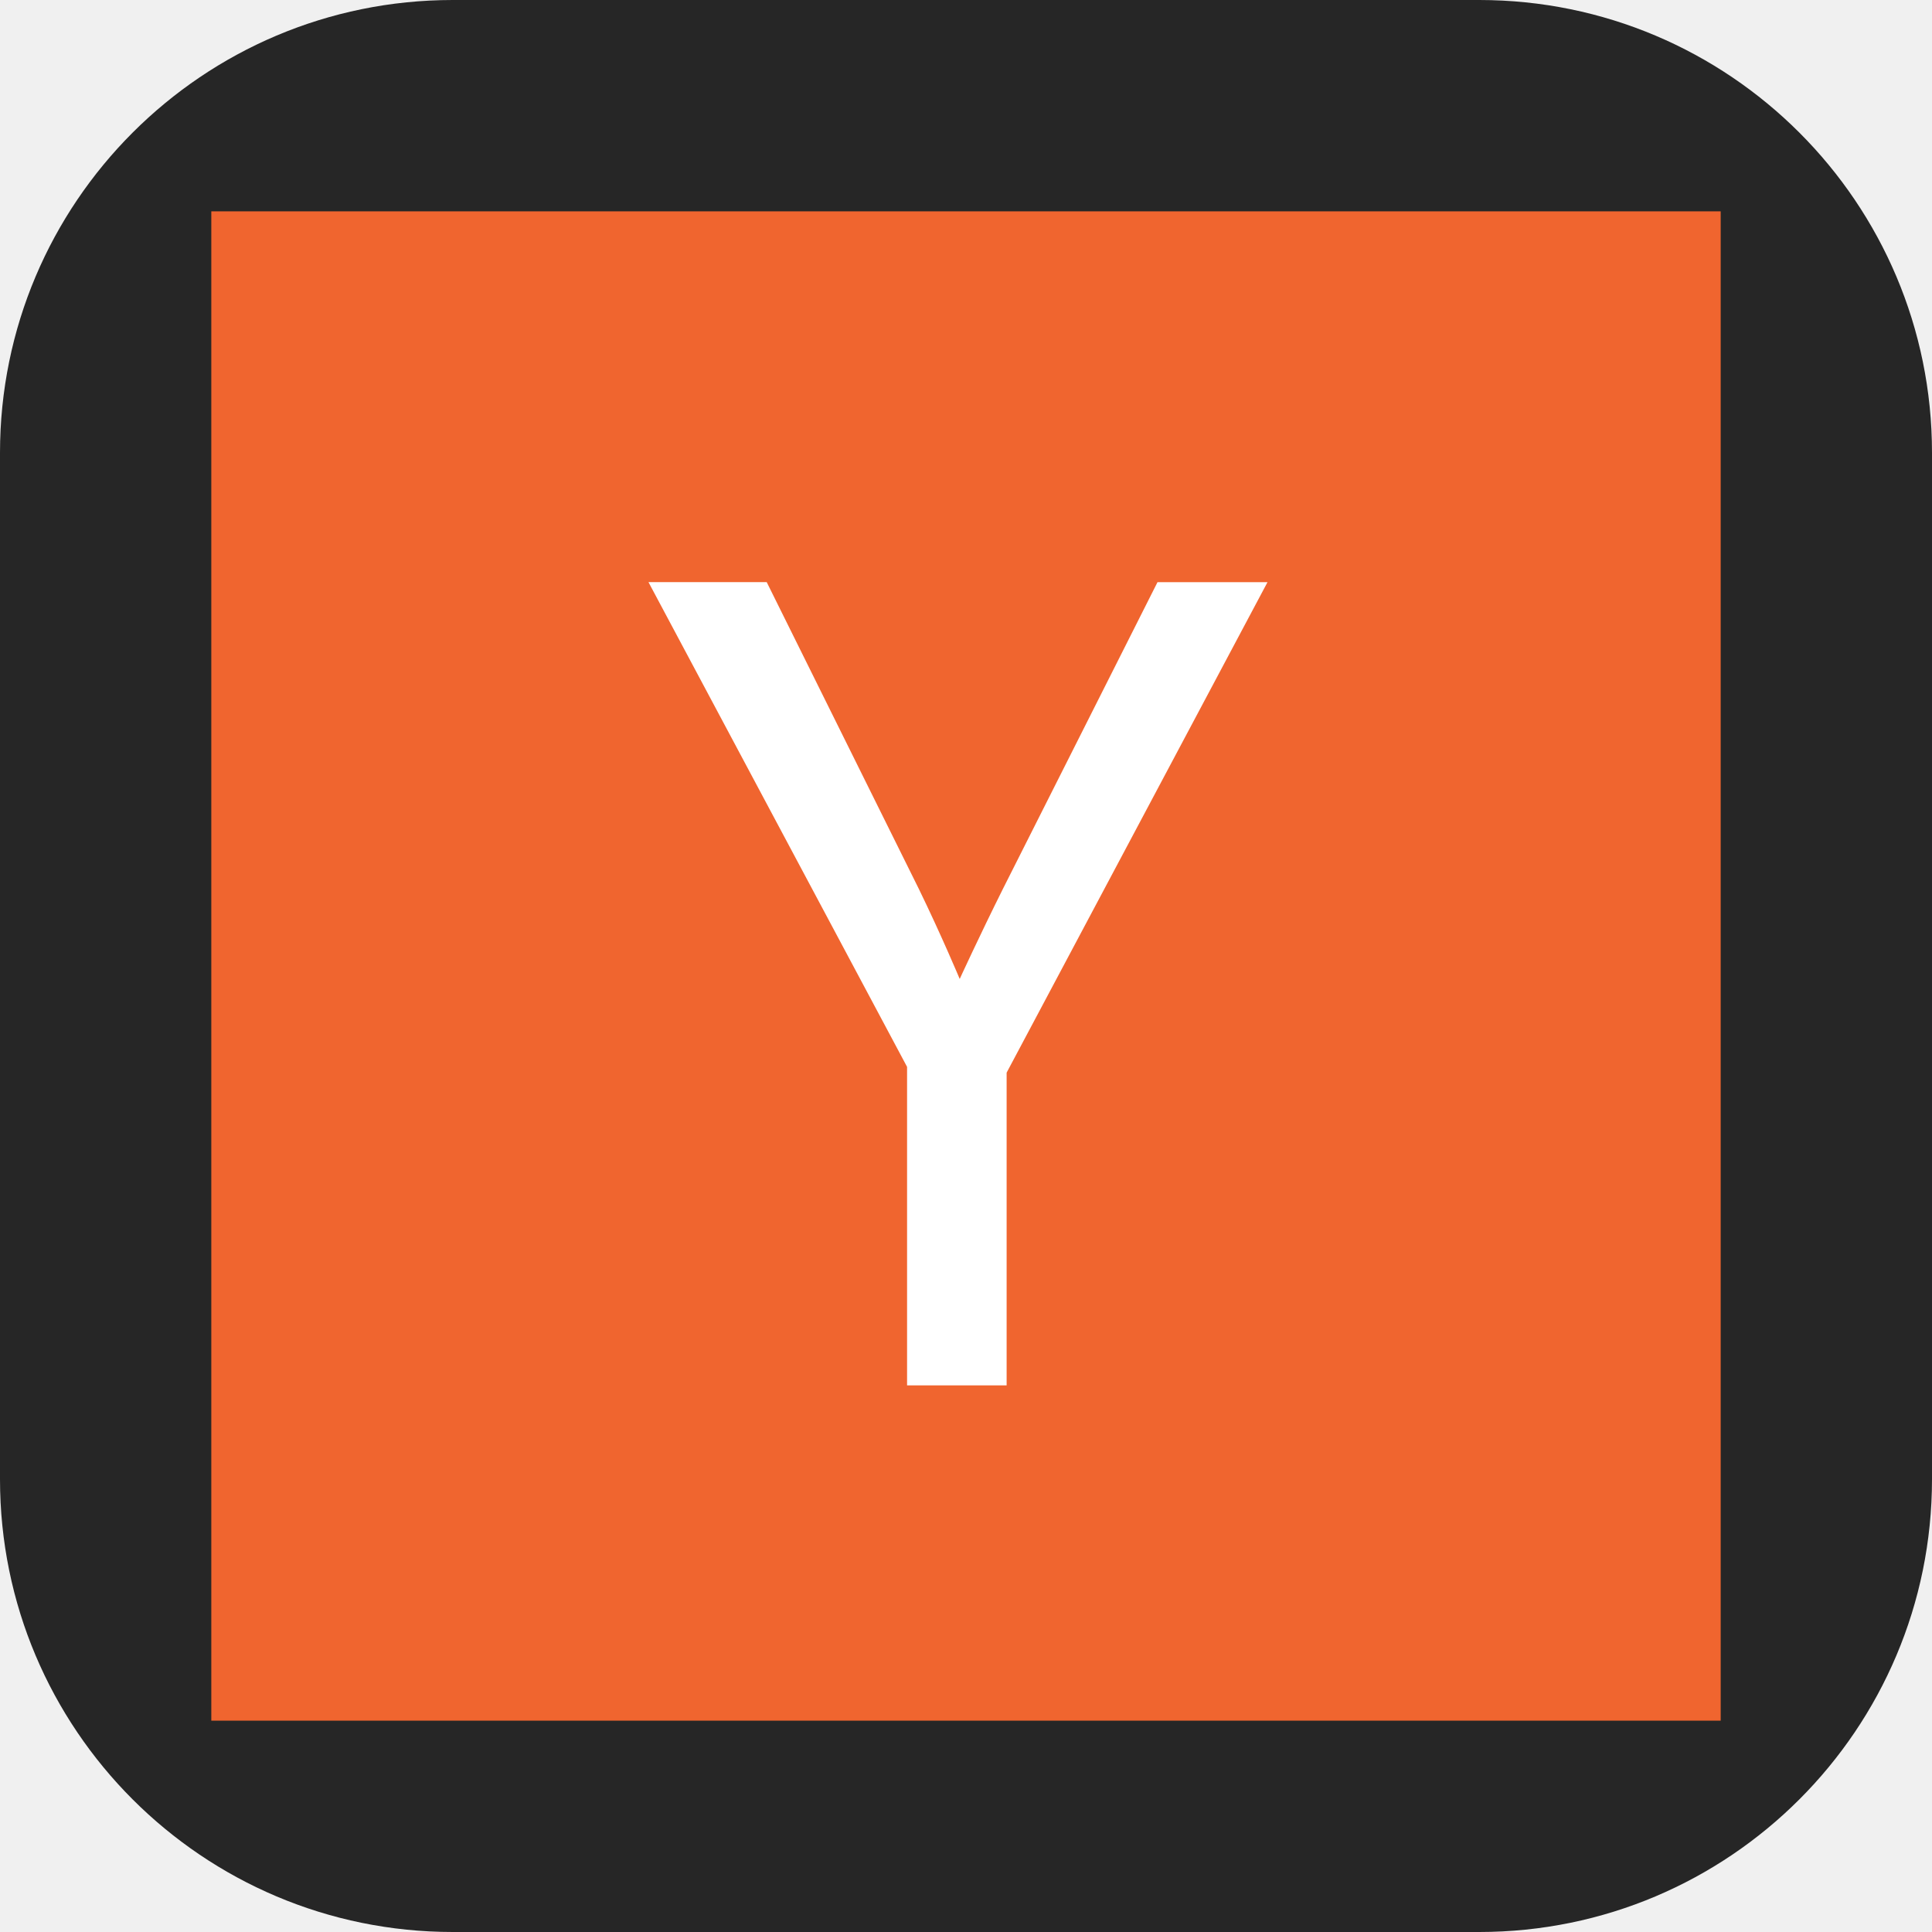
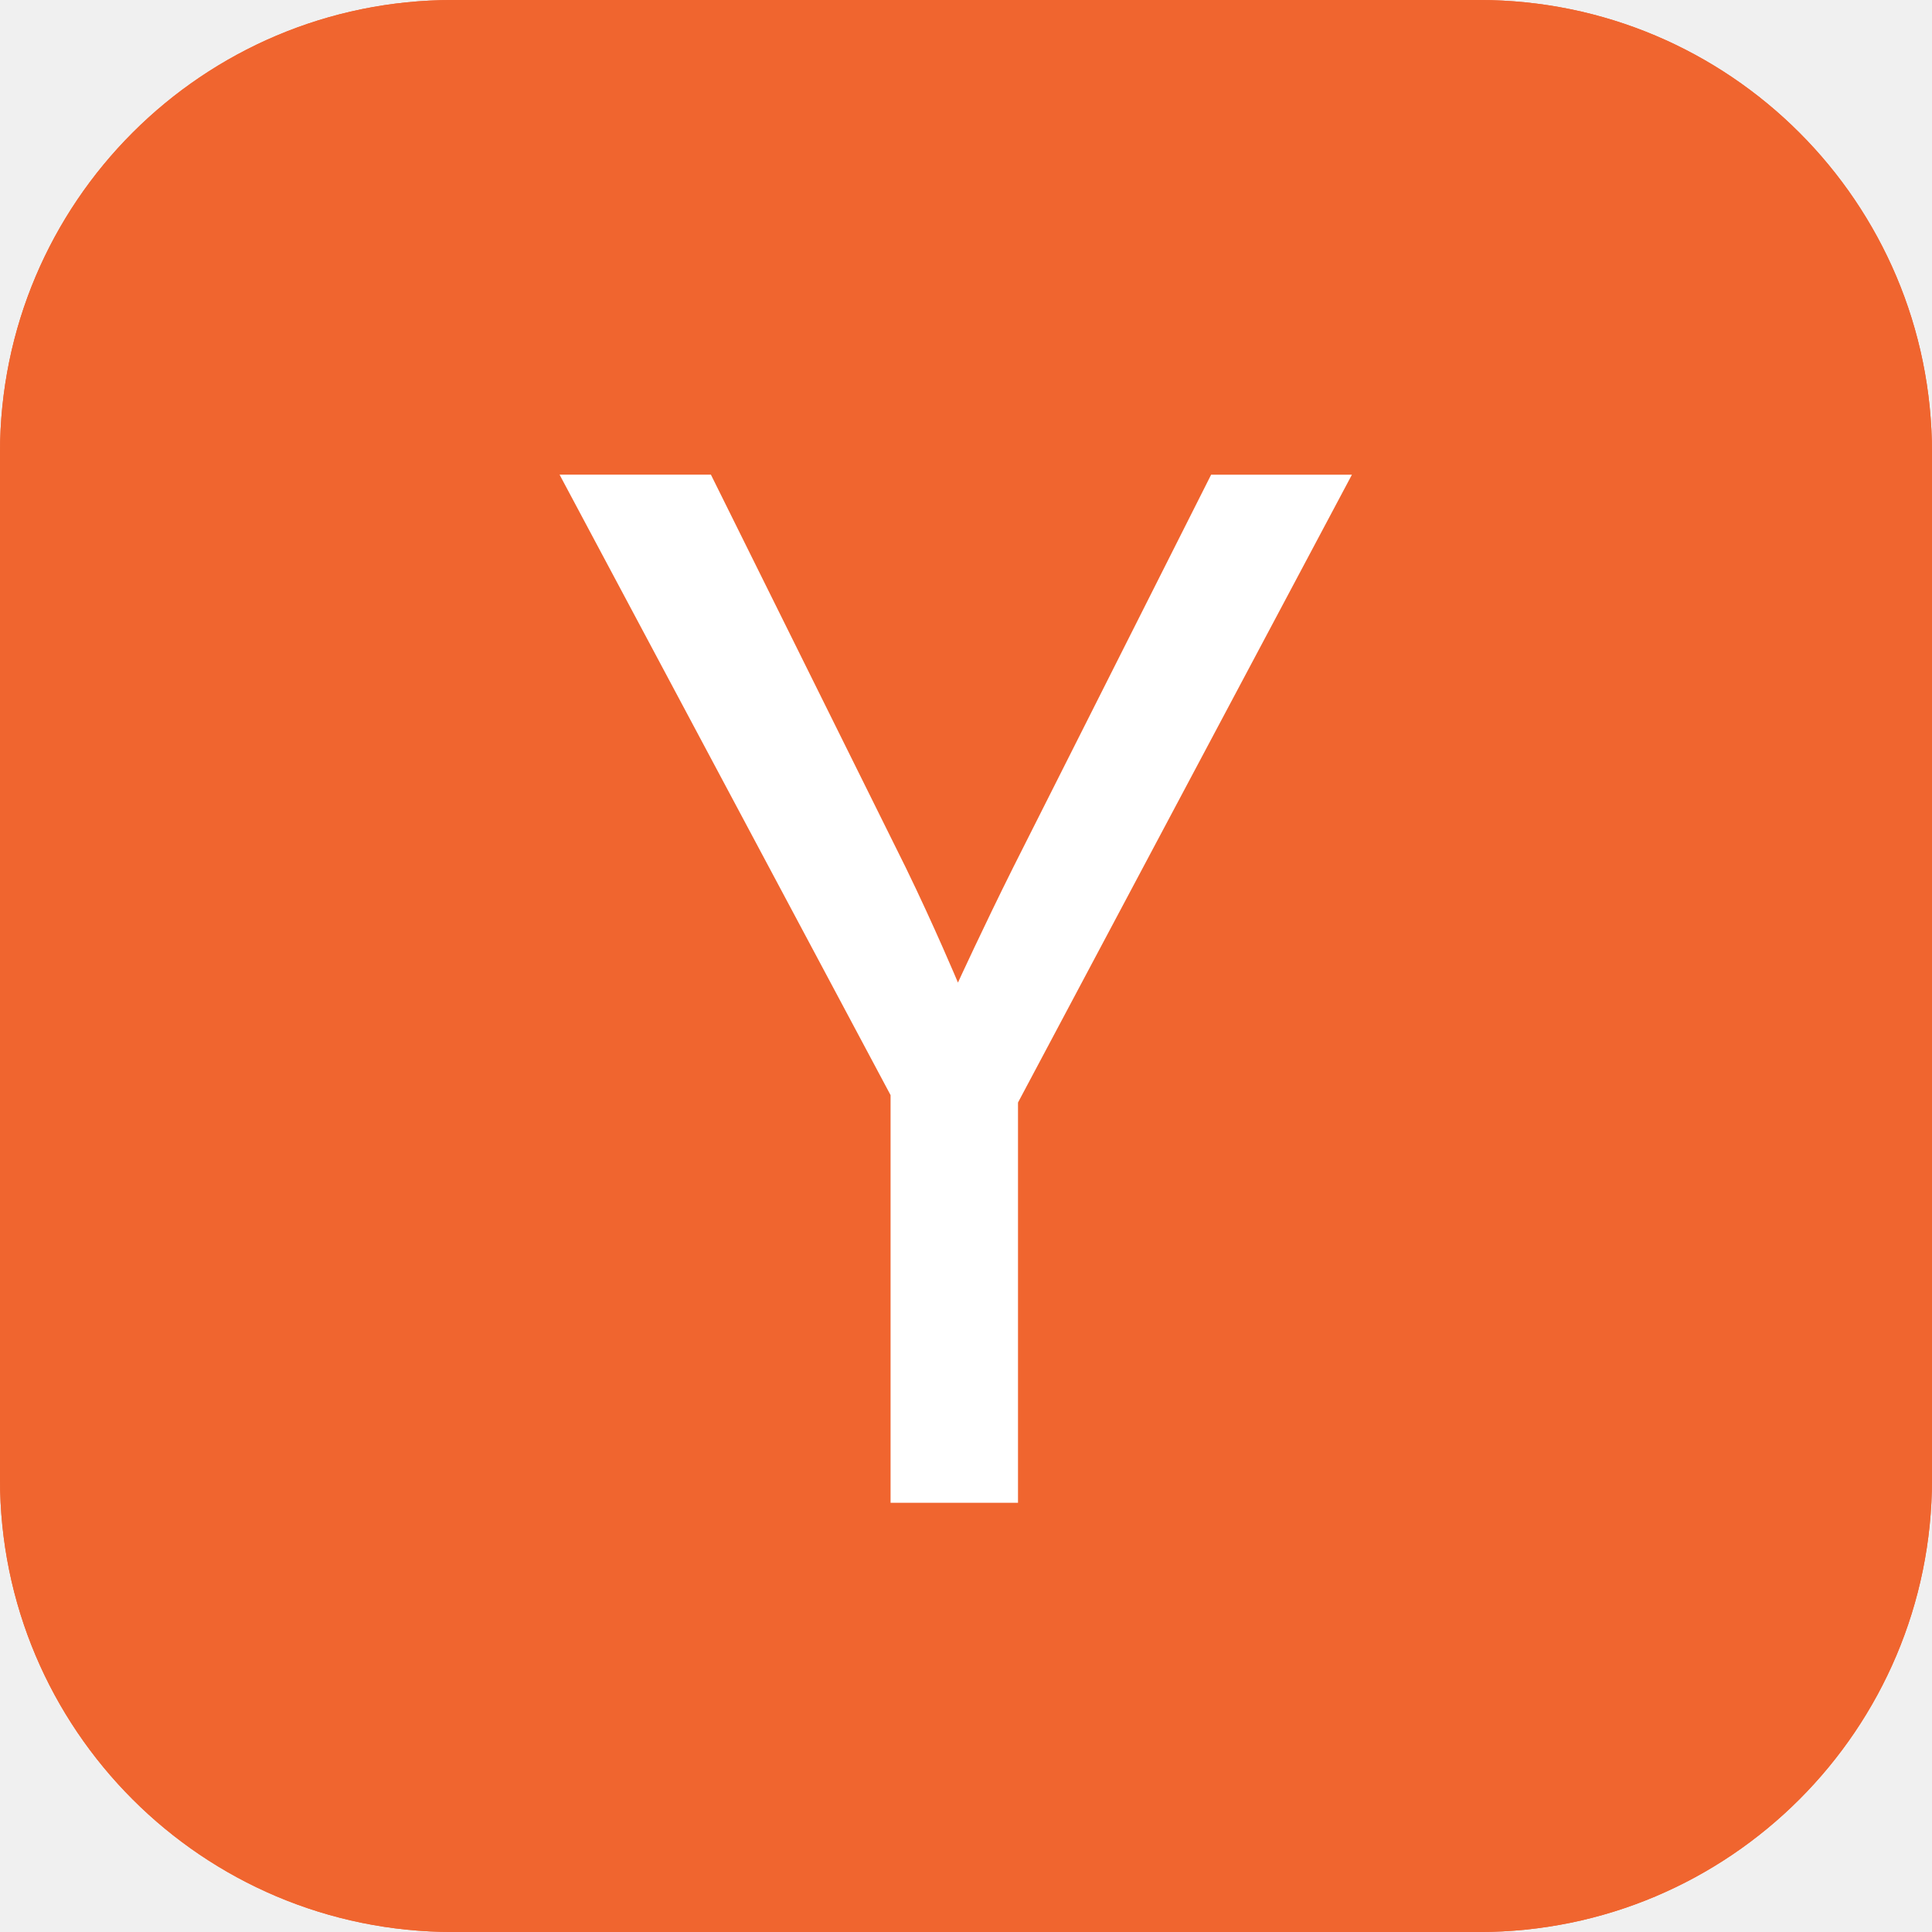
<svg xmlns="http://www.w3.org/2000/svg" width="256" height="256" viewBox="0 0 256 256" fill="none">
-   <rect width="256" height="256" rx="60" fill="#262626" />
-   <svg x="28" y="28" width="200" height="200" viewBox="0 0 24 24" fill="#FFFFFF" preserveAspectRatio="xMidYMid meet">
-     <rect x="2.5" y="2.5" width="19" height="19" fill="#FFFFFF" />
-     <path fill="#F0652F" d="M0 24V0h24v24H0zM6.951 5.896l4.112 7.708v5.064h1.583v-4.972l4.148-7.799h-1.749l-2.457 4.875c-.372.745-.688 1.434-.688 1.434s-.297-.708-.651-1.434L8.831 5.896h-1.88z" />
-   </svg>
+   <defs>
+     <clipPath id="hackernews_tile">
+       <rect width="256" height="256" rx="60" />
+     </clipPath>
+   </defs>
+   <rect width="256" height="256" rx="60" fill="#F0652F" />
+   <g clip-path="url(#hackernews_tile)">
+     <g transform="matrix(1.28 0 0 1.28 -35.840 -35.840)">
+       <svg x="28" y="28" width="200" height="200" viewBox="0 0 24 24" fill="#FFFFFF" preserveAspectRatio="xMidYMid meet">
+         <rect x="2.5" y="2.5" width="19" height="19" fill="#FFFFFF" />
+         <path fill="#F0652F" d="M0 24V0h24v24H0zM6.951 5.896l4.112 7.708v5.064h1.583v-4.972l4.148-7.799h-1.749l-2.457 4.875c-.372.745-.688 1.434-.688 1.434s-.297-.708-.651-1.434L8.831 5.896h-1.88z" />
+       </svg>
+     </g>
+   </g>
</svg>
